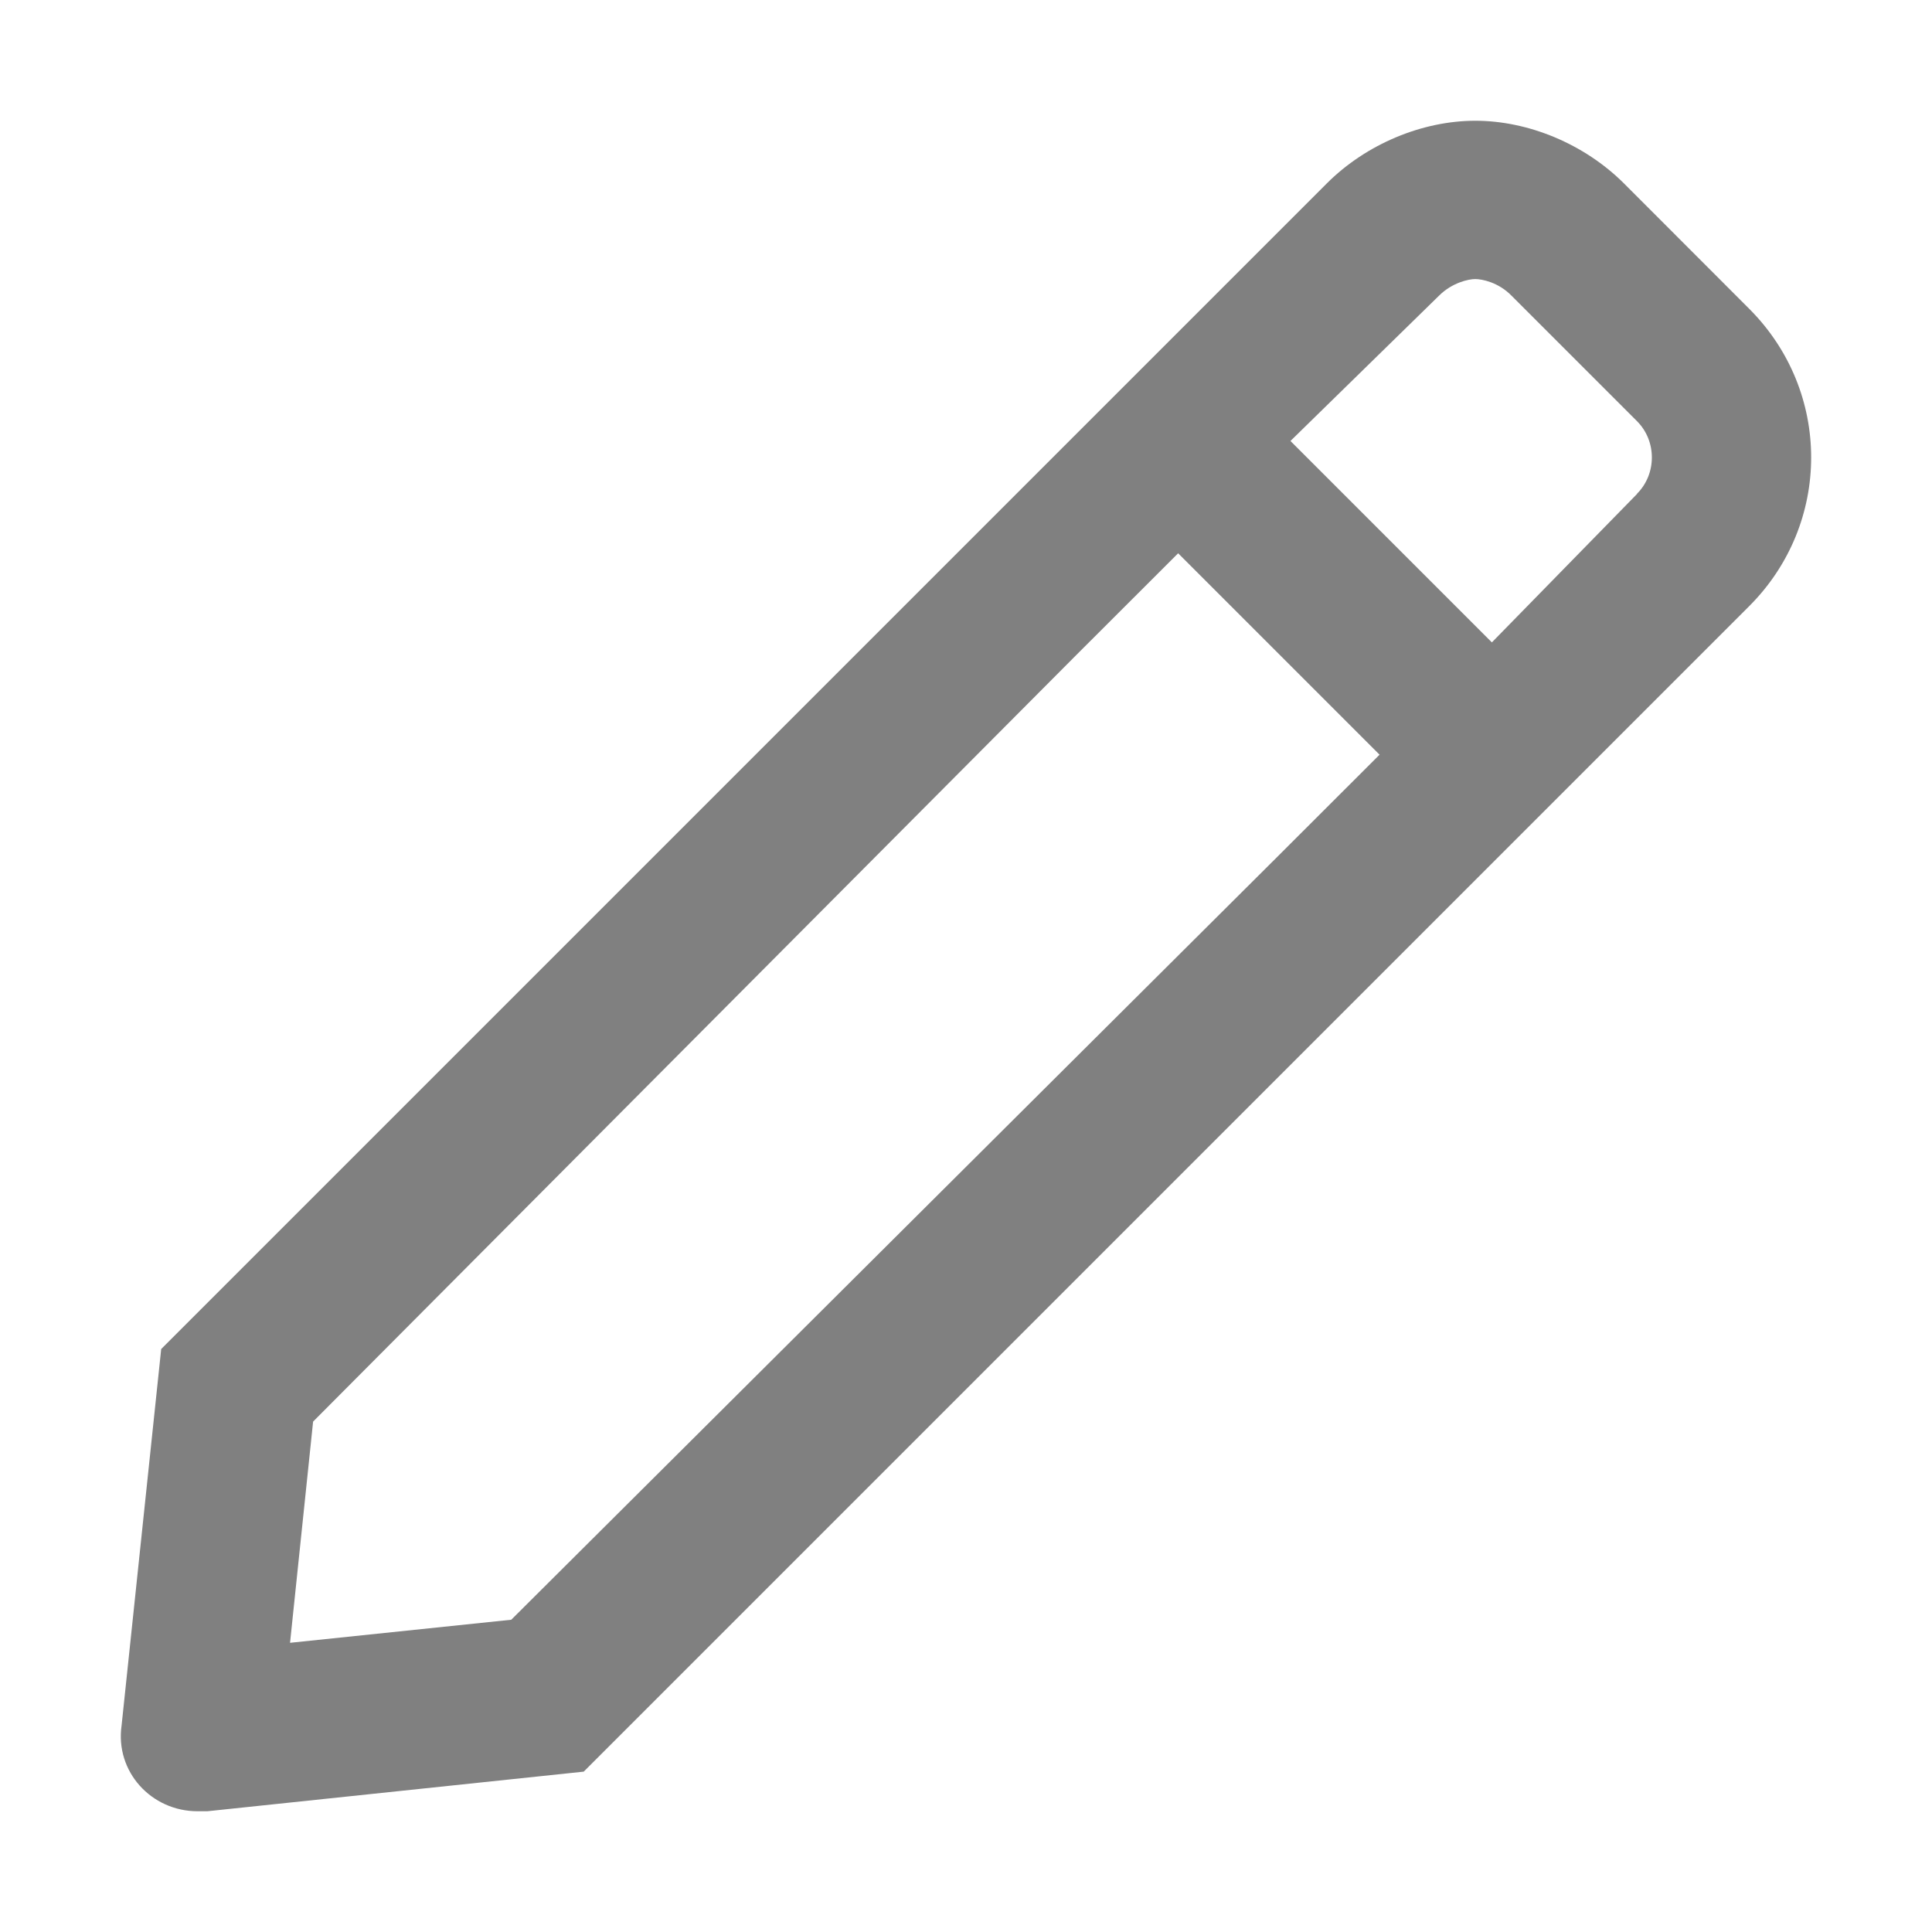
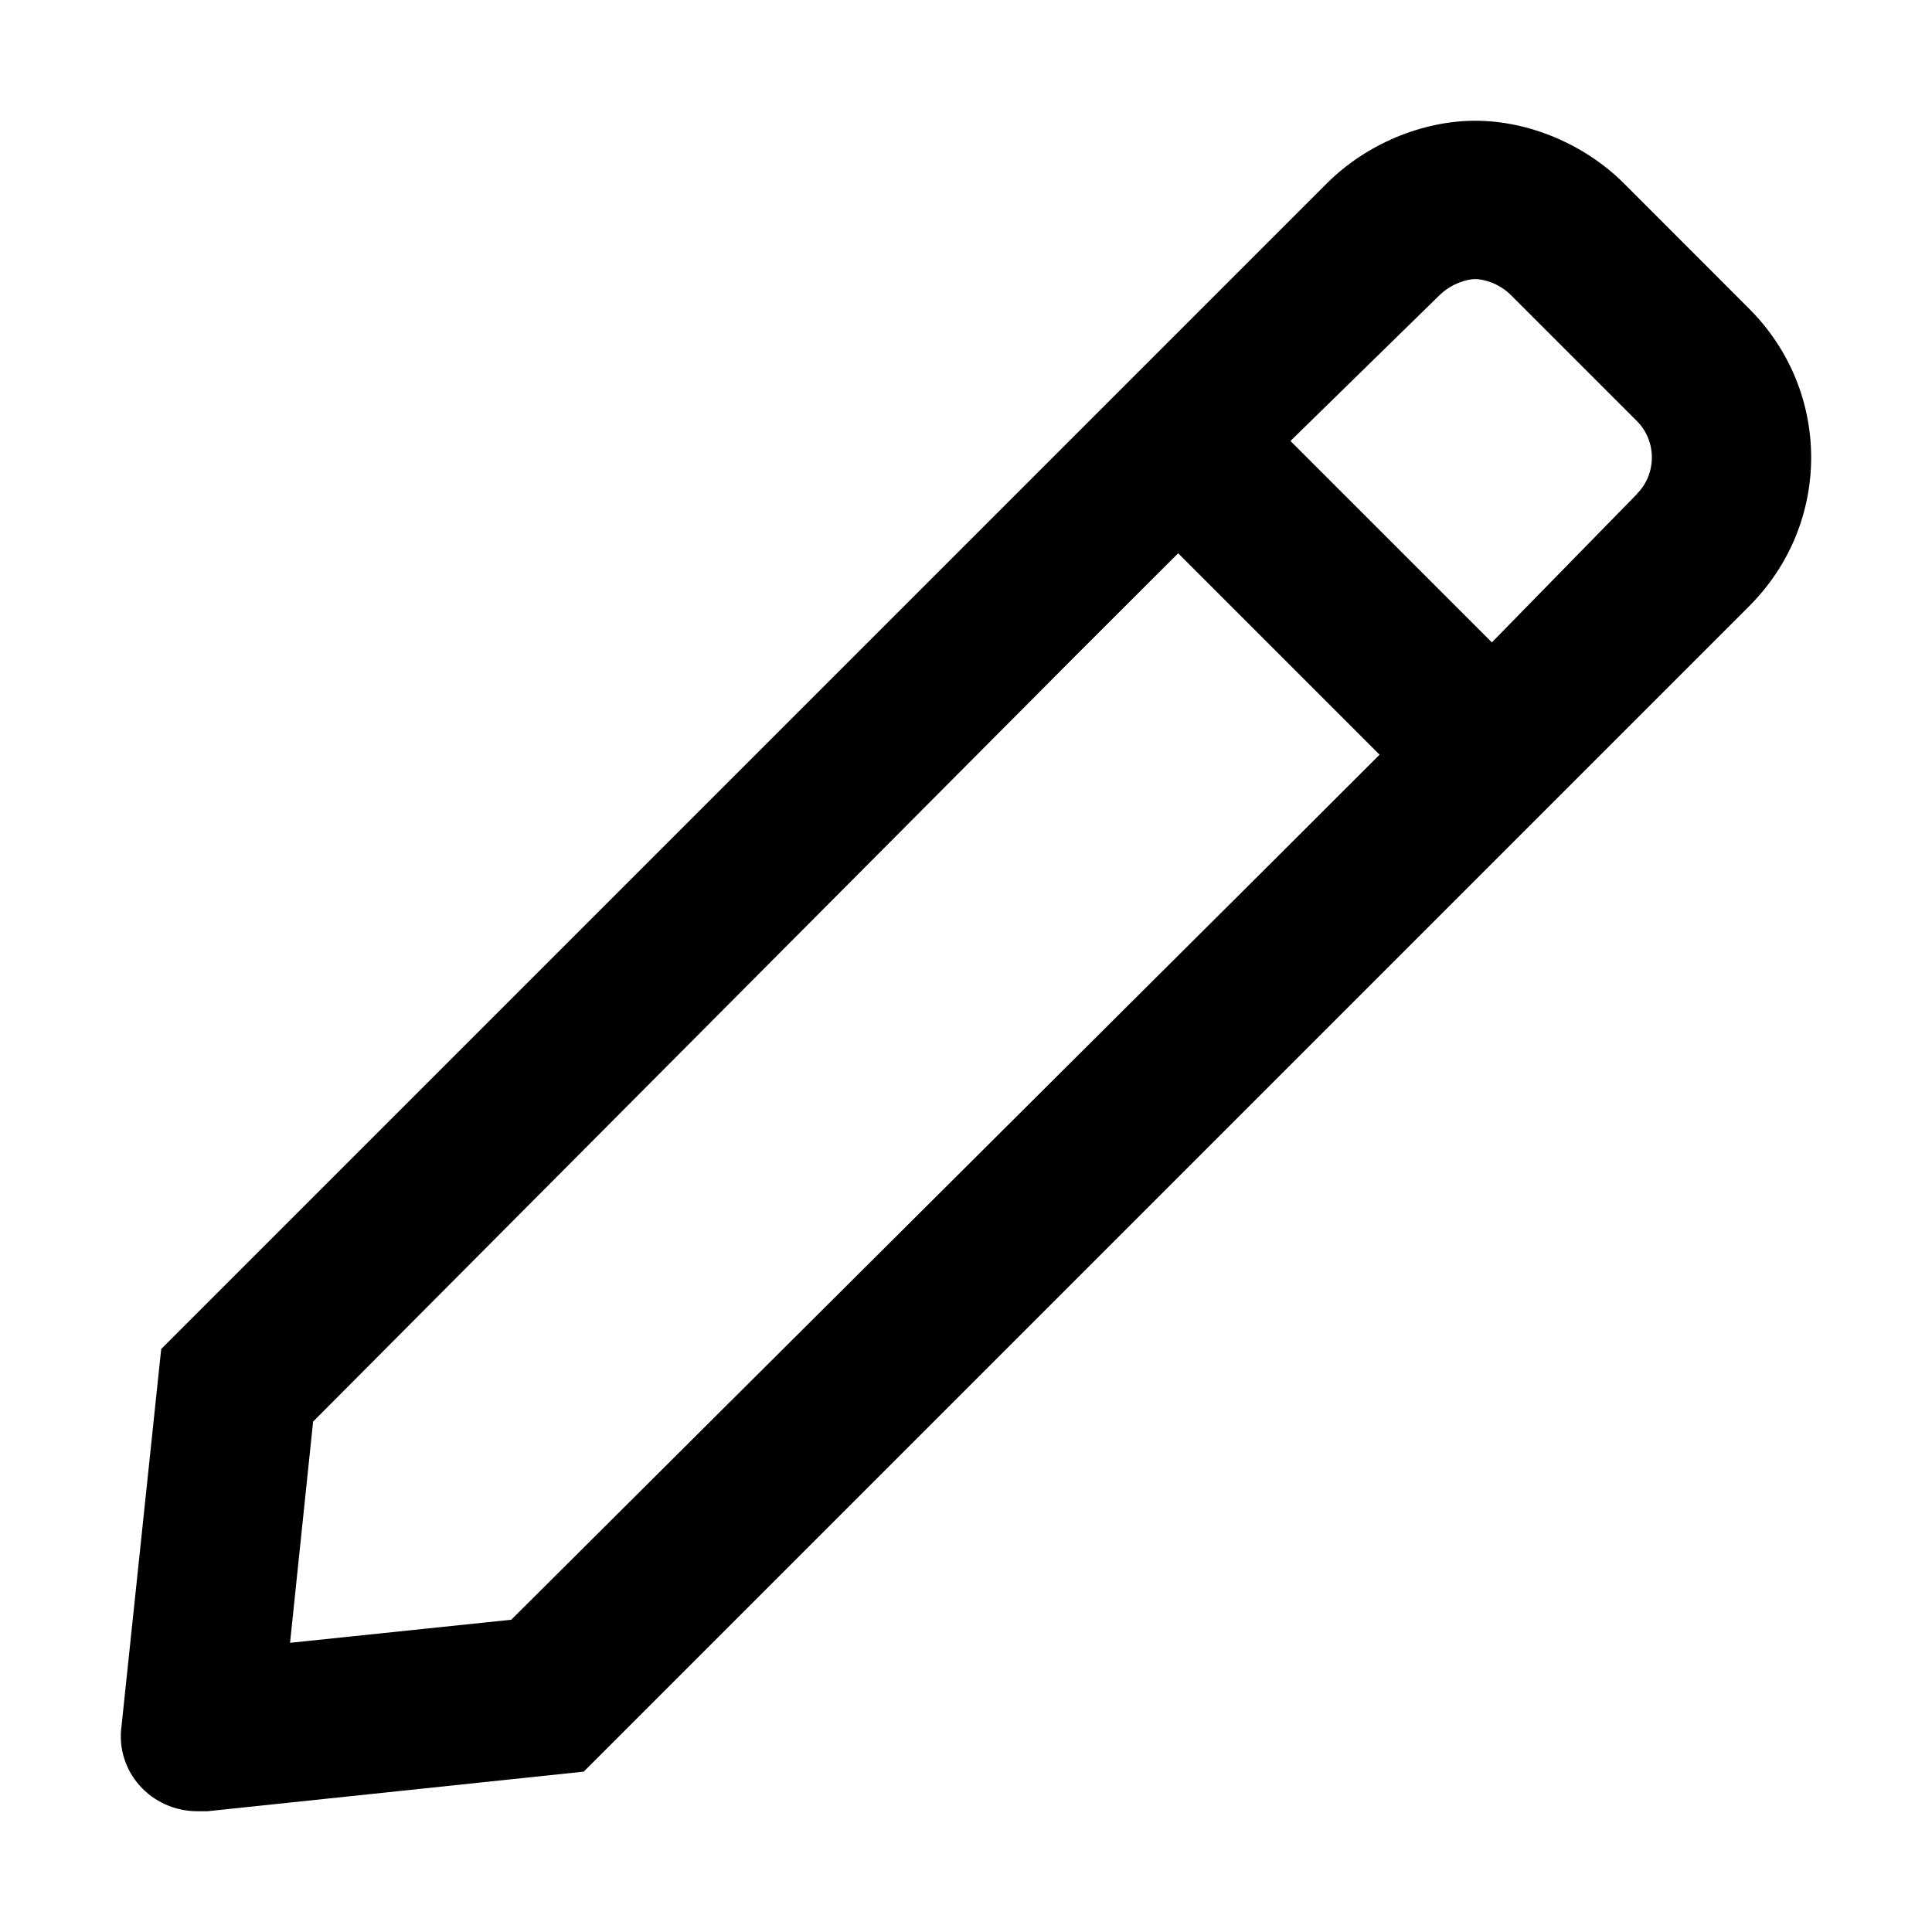
<svg xmlns="http://www.w3.org/2000/svg" width="16" height="16" viewBox="0 0 16 16" fill="none" version="1.1" id="svg4">
  <defs id="defs8" />
-   <path d="M 14.488,2.559 13.449,1.519 C 13.12,1.191 12.656,1 12.218,1 11.781,1 11.316,1.191 10.988,1.519 L 8.937,3.57 8.007,4.5 1.335,11.172 1.007,14.289 C 0.952,14.672 1.253,15 1.636,15 c 0.026,0 0.055,0 0.081,0 l 3.117,-0.328 6.672,-6.672 0.93,-0.93 2.051,-2.051 c 0.683,-0.684 0.683,-1.777 0,-2.461 z M 4.234,13.414 2.402,13.605 2.593,11.773 8.909,5.429 9.757,4.582 11.425,6.25 10.577,7.097 Z M 13.558,4.09 12.355,5.32 10.687,3.652 11.917,2.449 c 0.109,-0.109 0.246,-0.138 0.3,-0.138 0.055,0 0.192,0.026 0.301,0.138 l 1.039,1.039 c 0.164,0.164 0.164,0.437 0,0.601 z" fill="#808080" id="path2" style="stroke-width:1.114" />
+   <path d="M 14.488,2.559 13.449,1.519 C 13.12,1.191 12.656,1 12.218,1 11.781,1 11.316,1.191 10.988,1.519 L 8.937,3.57 8.007,4.5 1.335,11.172 1.007,14.289 C 0.952,14.672 1.253,15 1.636,15 c 0.026,0 0.055,0 0.081,0 l 3.117,-0.328 6.672,-6.672 0.93,-0.93 2.051,-2.051 c 0.683,-0.684 0.683,-1.777 0,-2.461 z M 4.234,13.414 2.402,13.605 2.593,11.773 8.909,5.429 9.757,4.582 11.425,6.25 10.577,7.097 Z M 13.558,4.09 12.355,5.32 10.687,3.652 11.917,2.449 c 0.109,-0.109 0.246,-0.138 0.3,-0.138 0.055,0 0.192,0.026 0.301,0.138 l 1.039,1.039 c 0.164,0.164 0.164,0.437 0,0.601 z" fill="#000000" id="path2" style="stroke-width:1.114" />
</svg>
